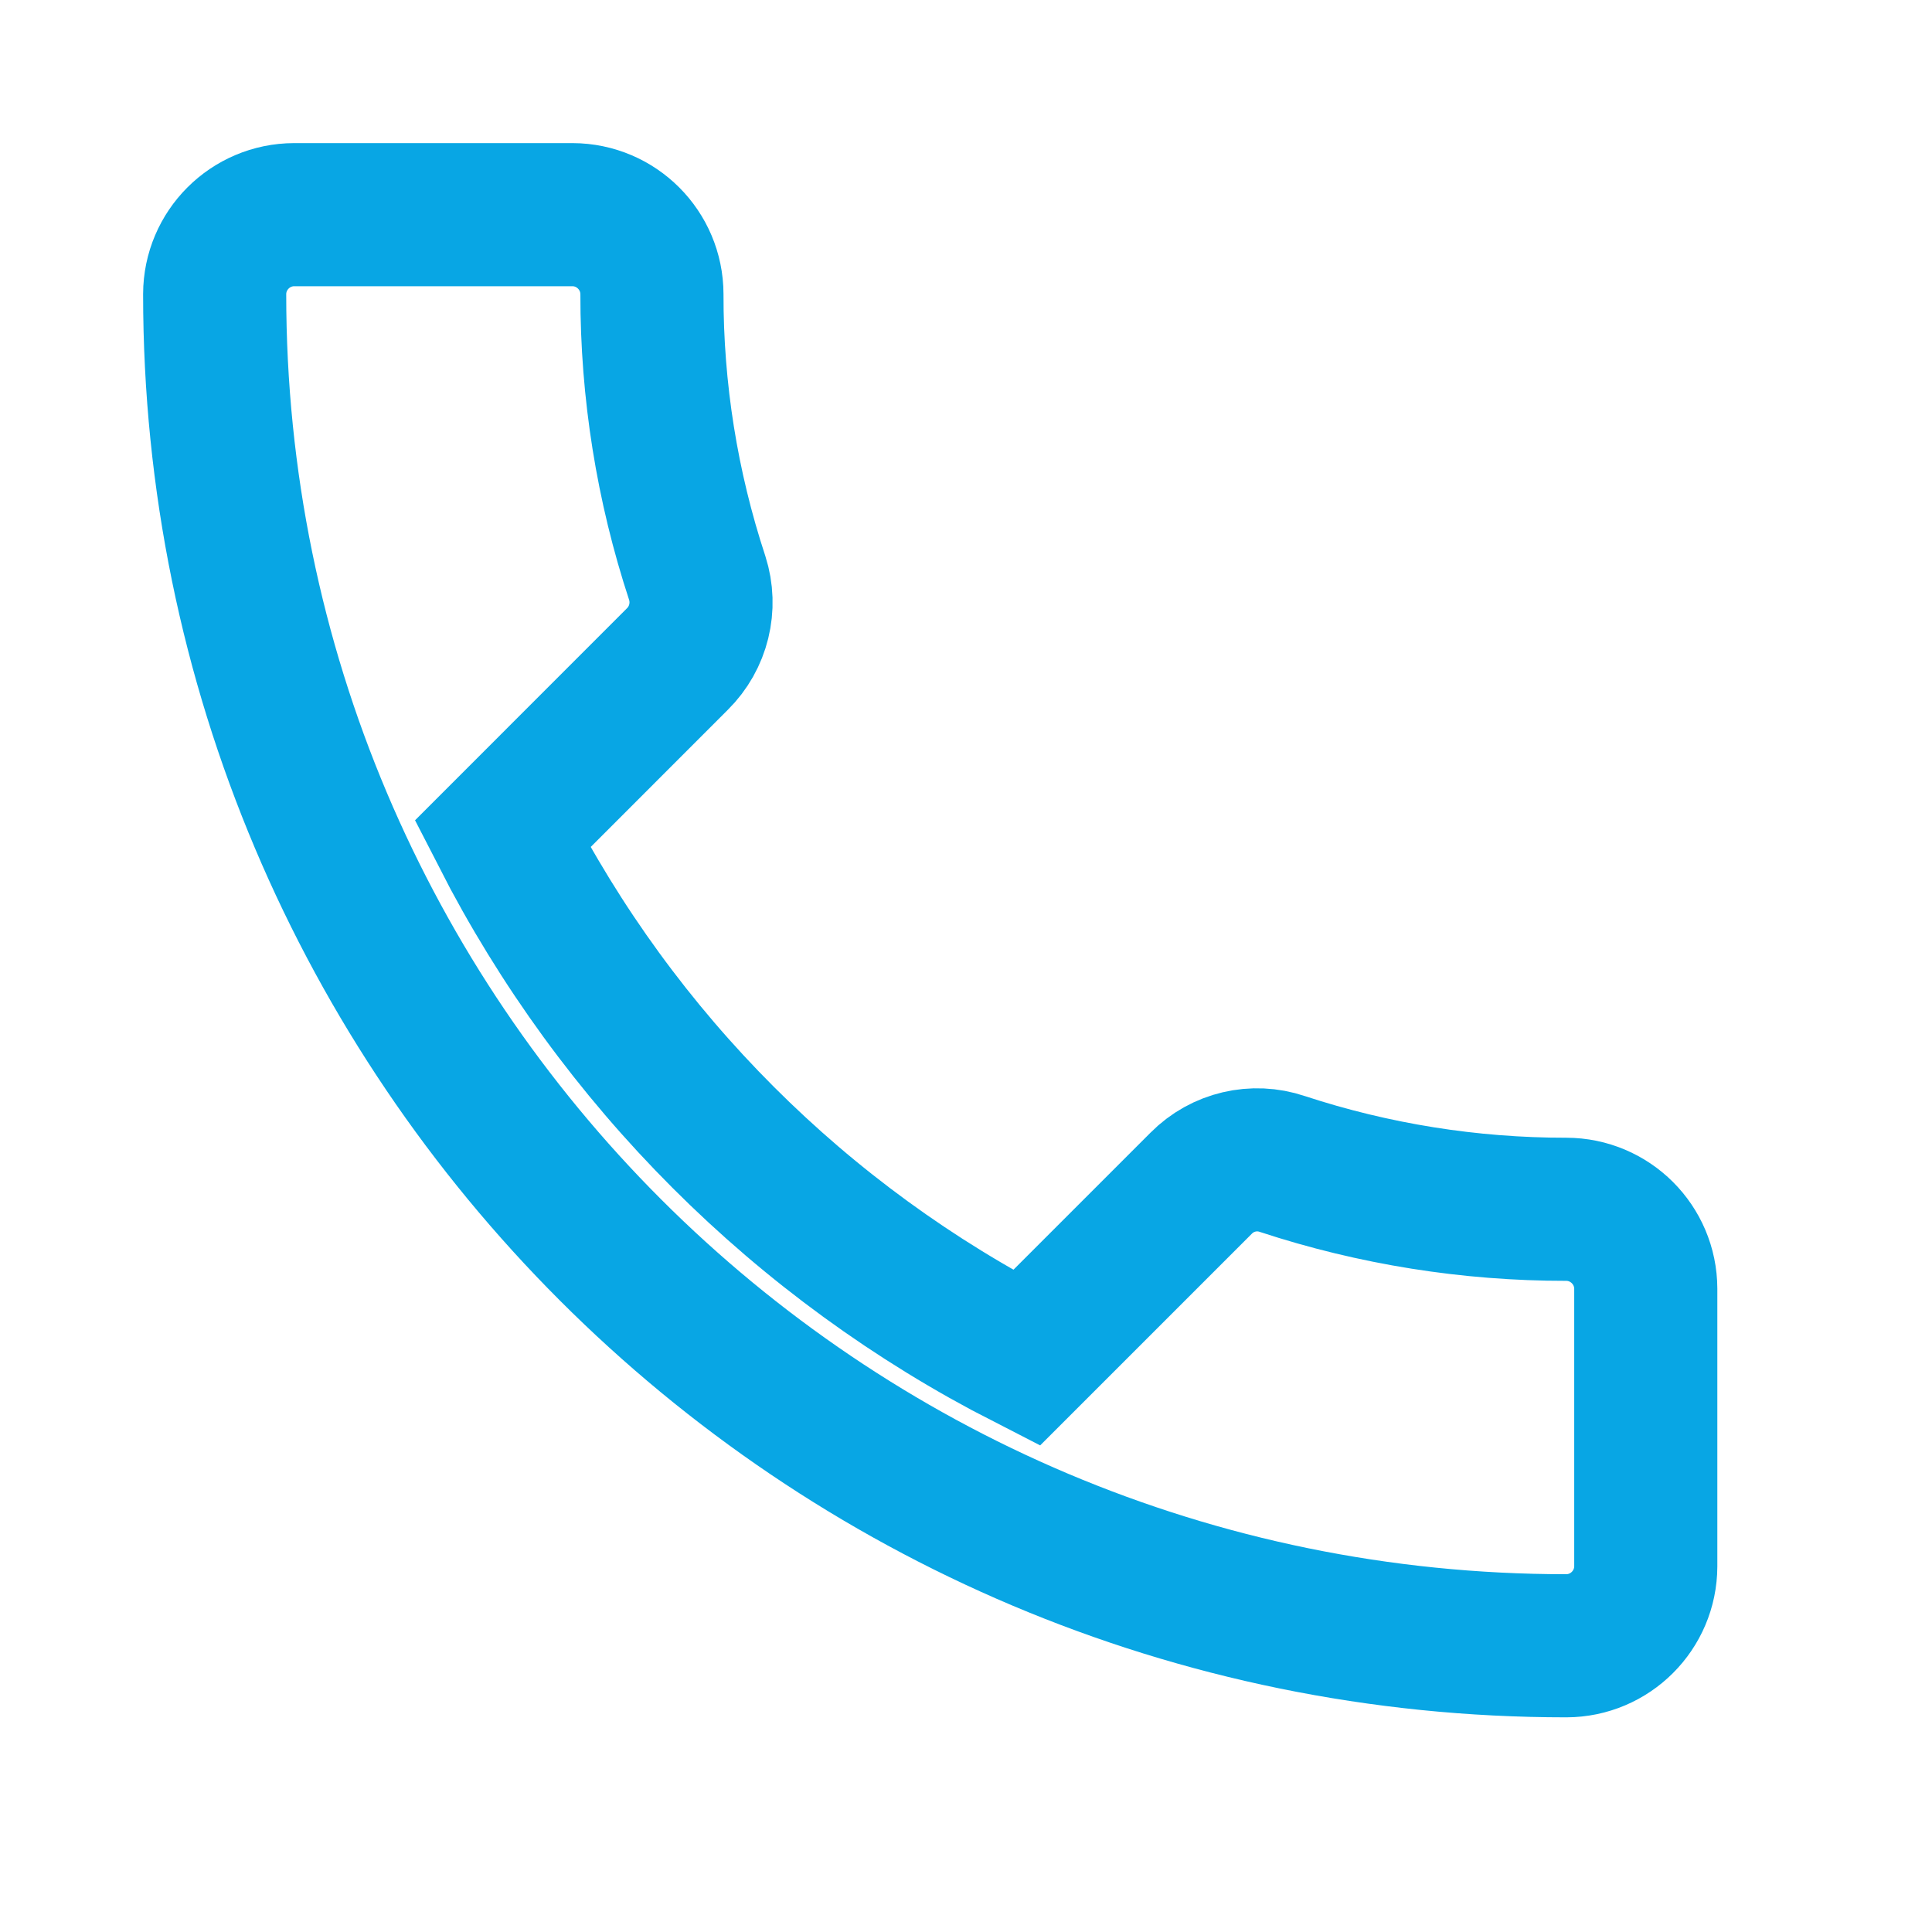
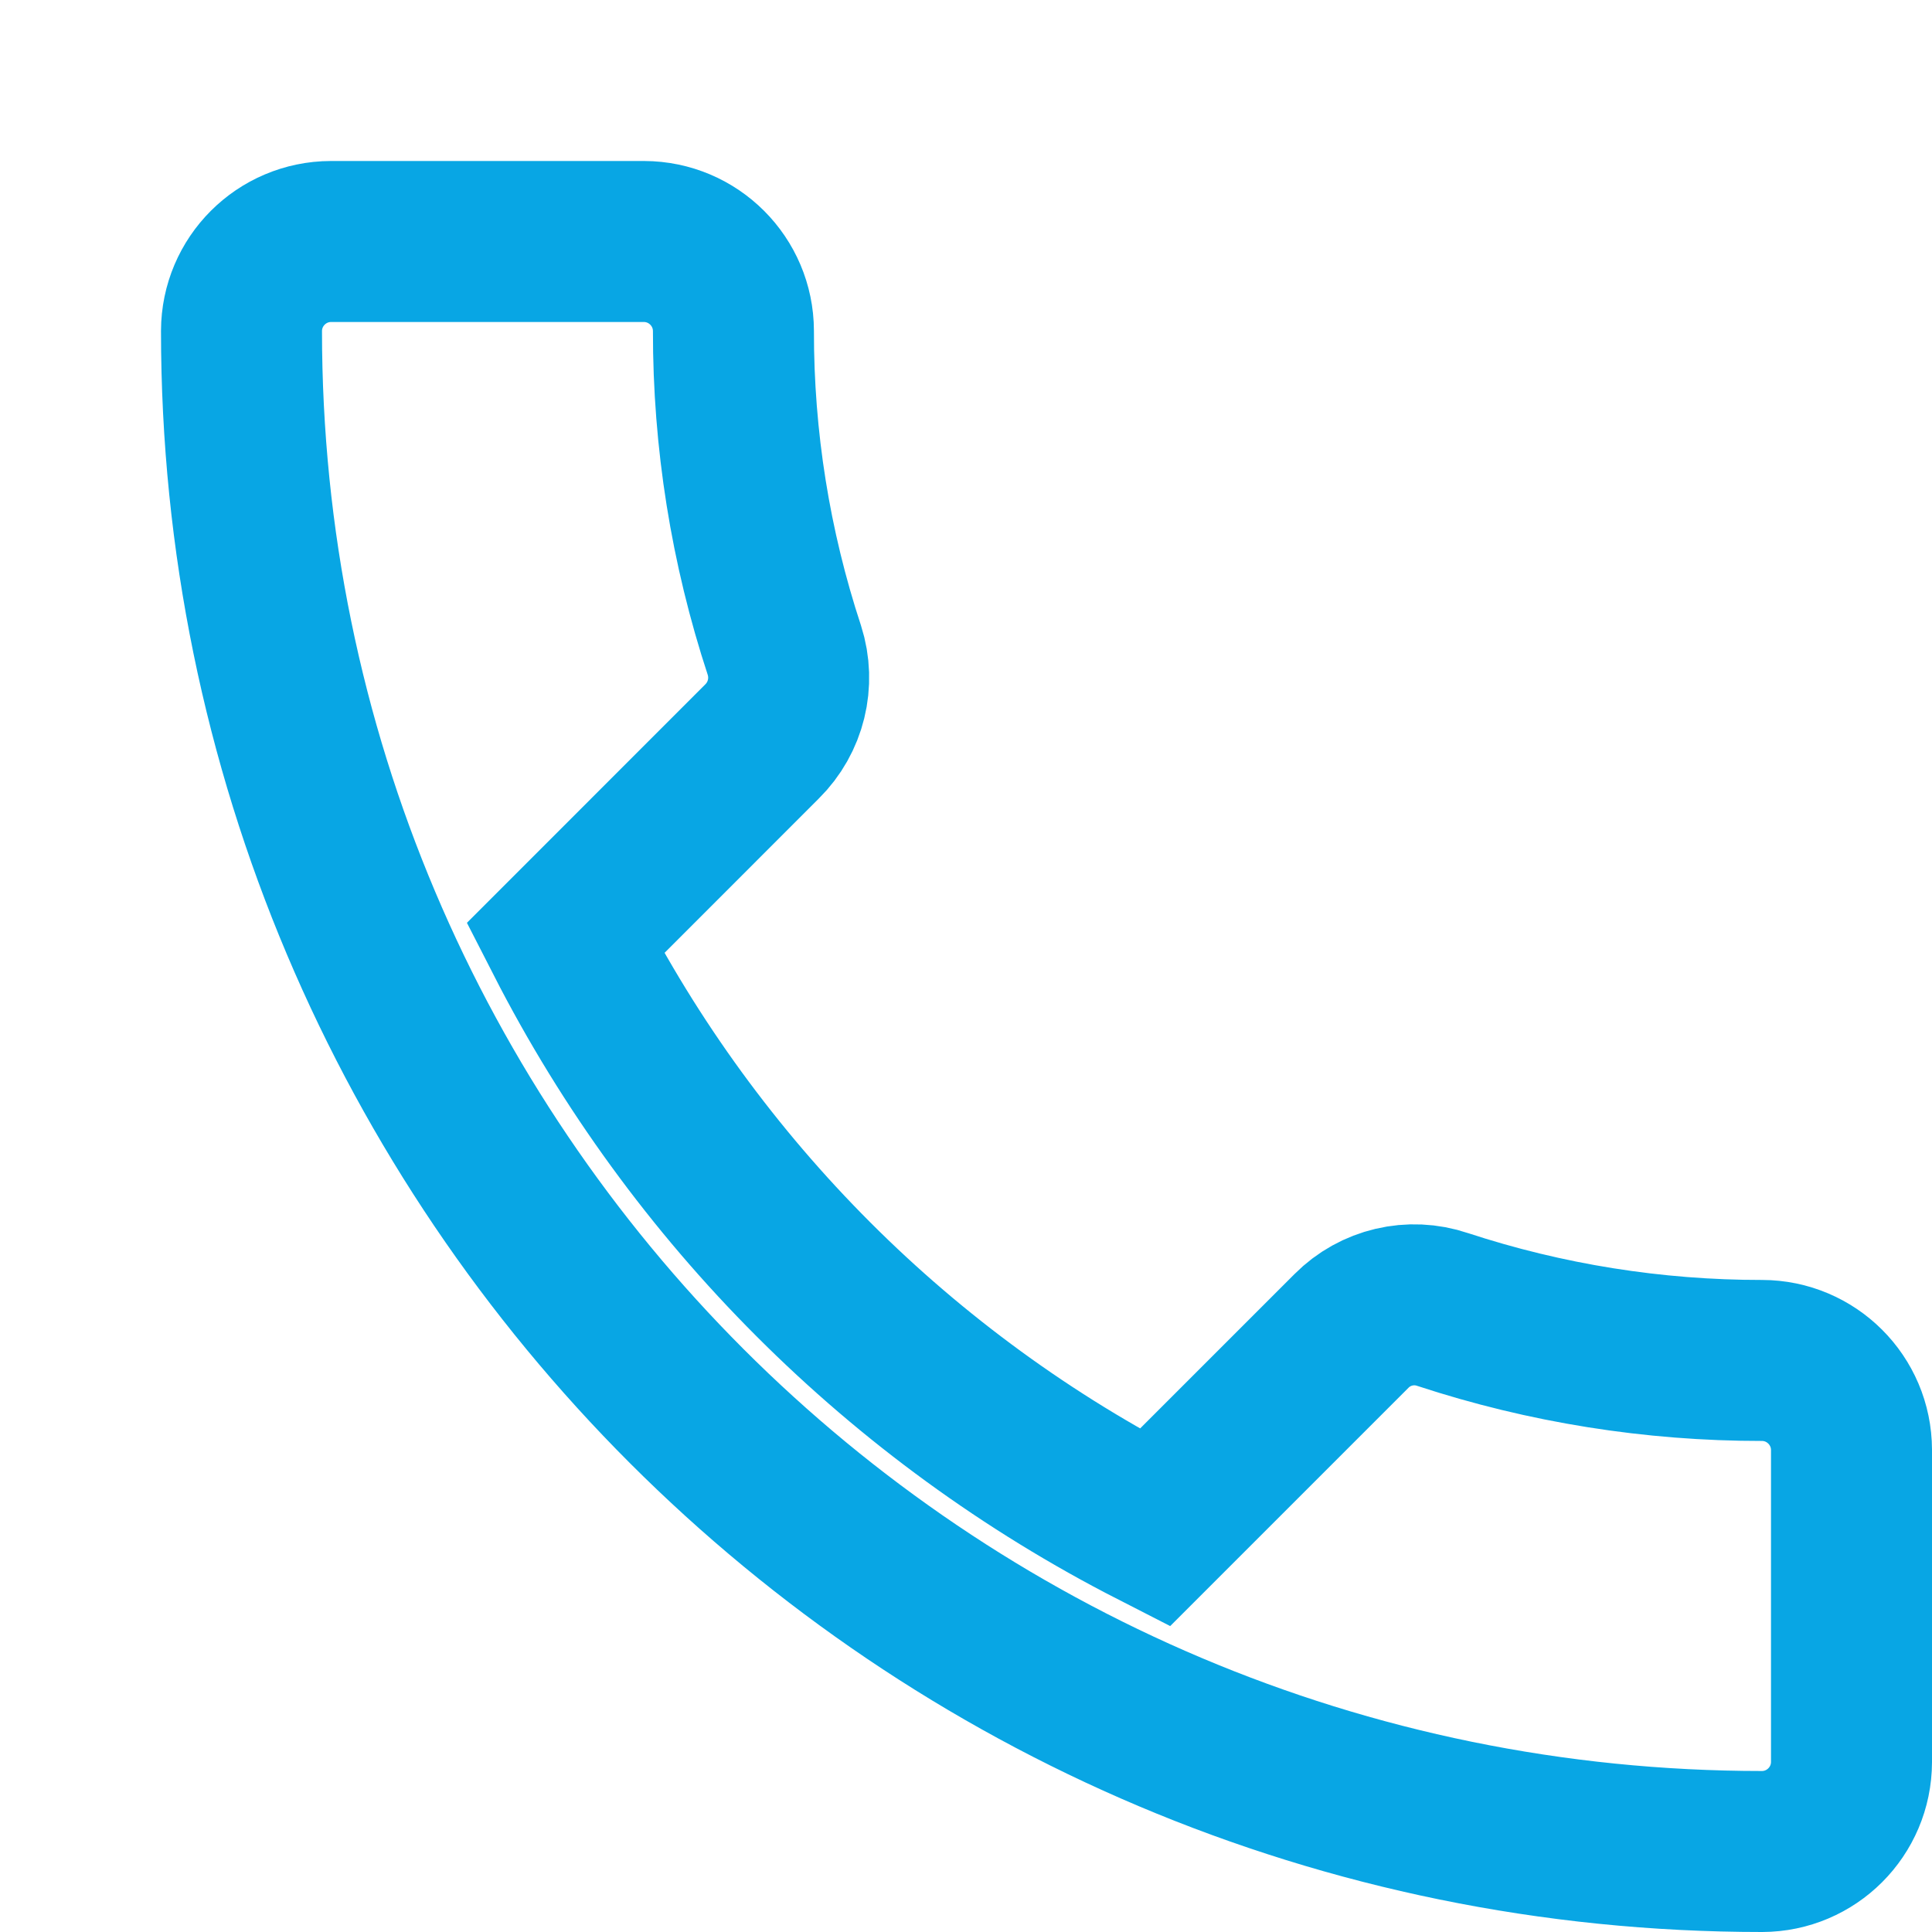
- <svg xmlns="http://www.w3.org/2000/svg" width="27" height="27" viewBox="0 0 27 27">
+ <svg xmlns="http://www.w3.org/2000/svg" width="24" height="24" viewBox="0 0 24 24">
  <defs>
    <style>.a,.b{fill:none;}.b{stroke:#08a6e4;stroke-width:2px;}</style>
  </defs>
  <g transform="translate(-563.402 -3743.356)">
    <path class="a" d="M0,0H27V27H0Z" transform="translate(563.402 3743.355)" />
    <path class="b" d="M7.022,11.656a16.832,16.832,0,0,0,7.322,7.322l2.444-2.444a1.1,1.1,0,0,1,1.133-.267,12.675,12.675,0,0,0,3.967.633A1.114,1.114,0,0,1,23,18.011v3.878A1.114,1.114,0,0,1,21.889,23,18.887,18.887,0,0,1,3,4.111,1.114,1.114,0,0,1,4.111,3H8A1.114,1.114,0,0,1,9.111,4.111a12.623,12.623,0,0,0,.633,3.967,1.115,1.115,0,0,1-.278,1.133Z" transform="translate(563.402 3743.356)" />
  </g>
</svg>
